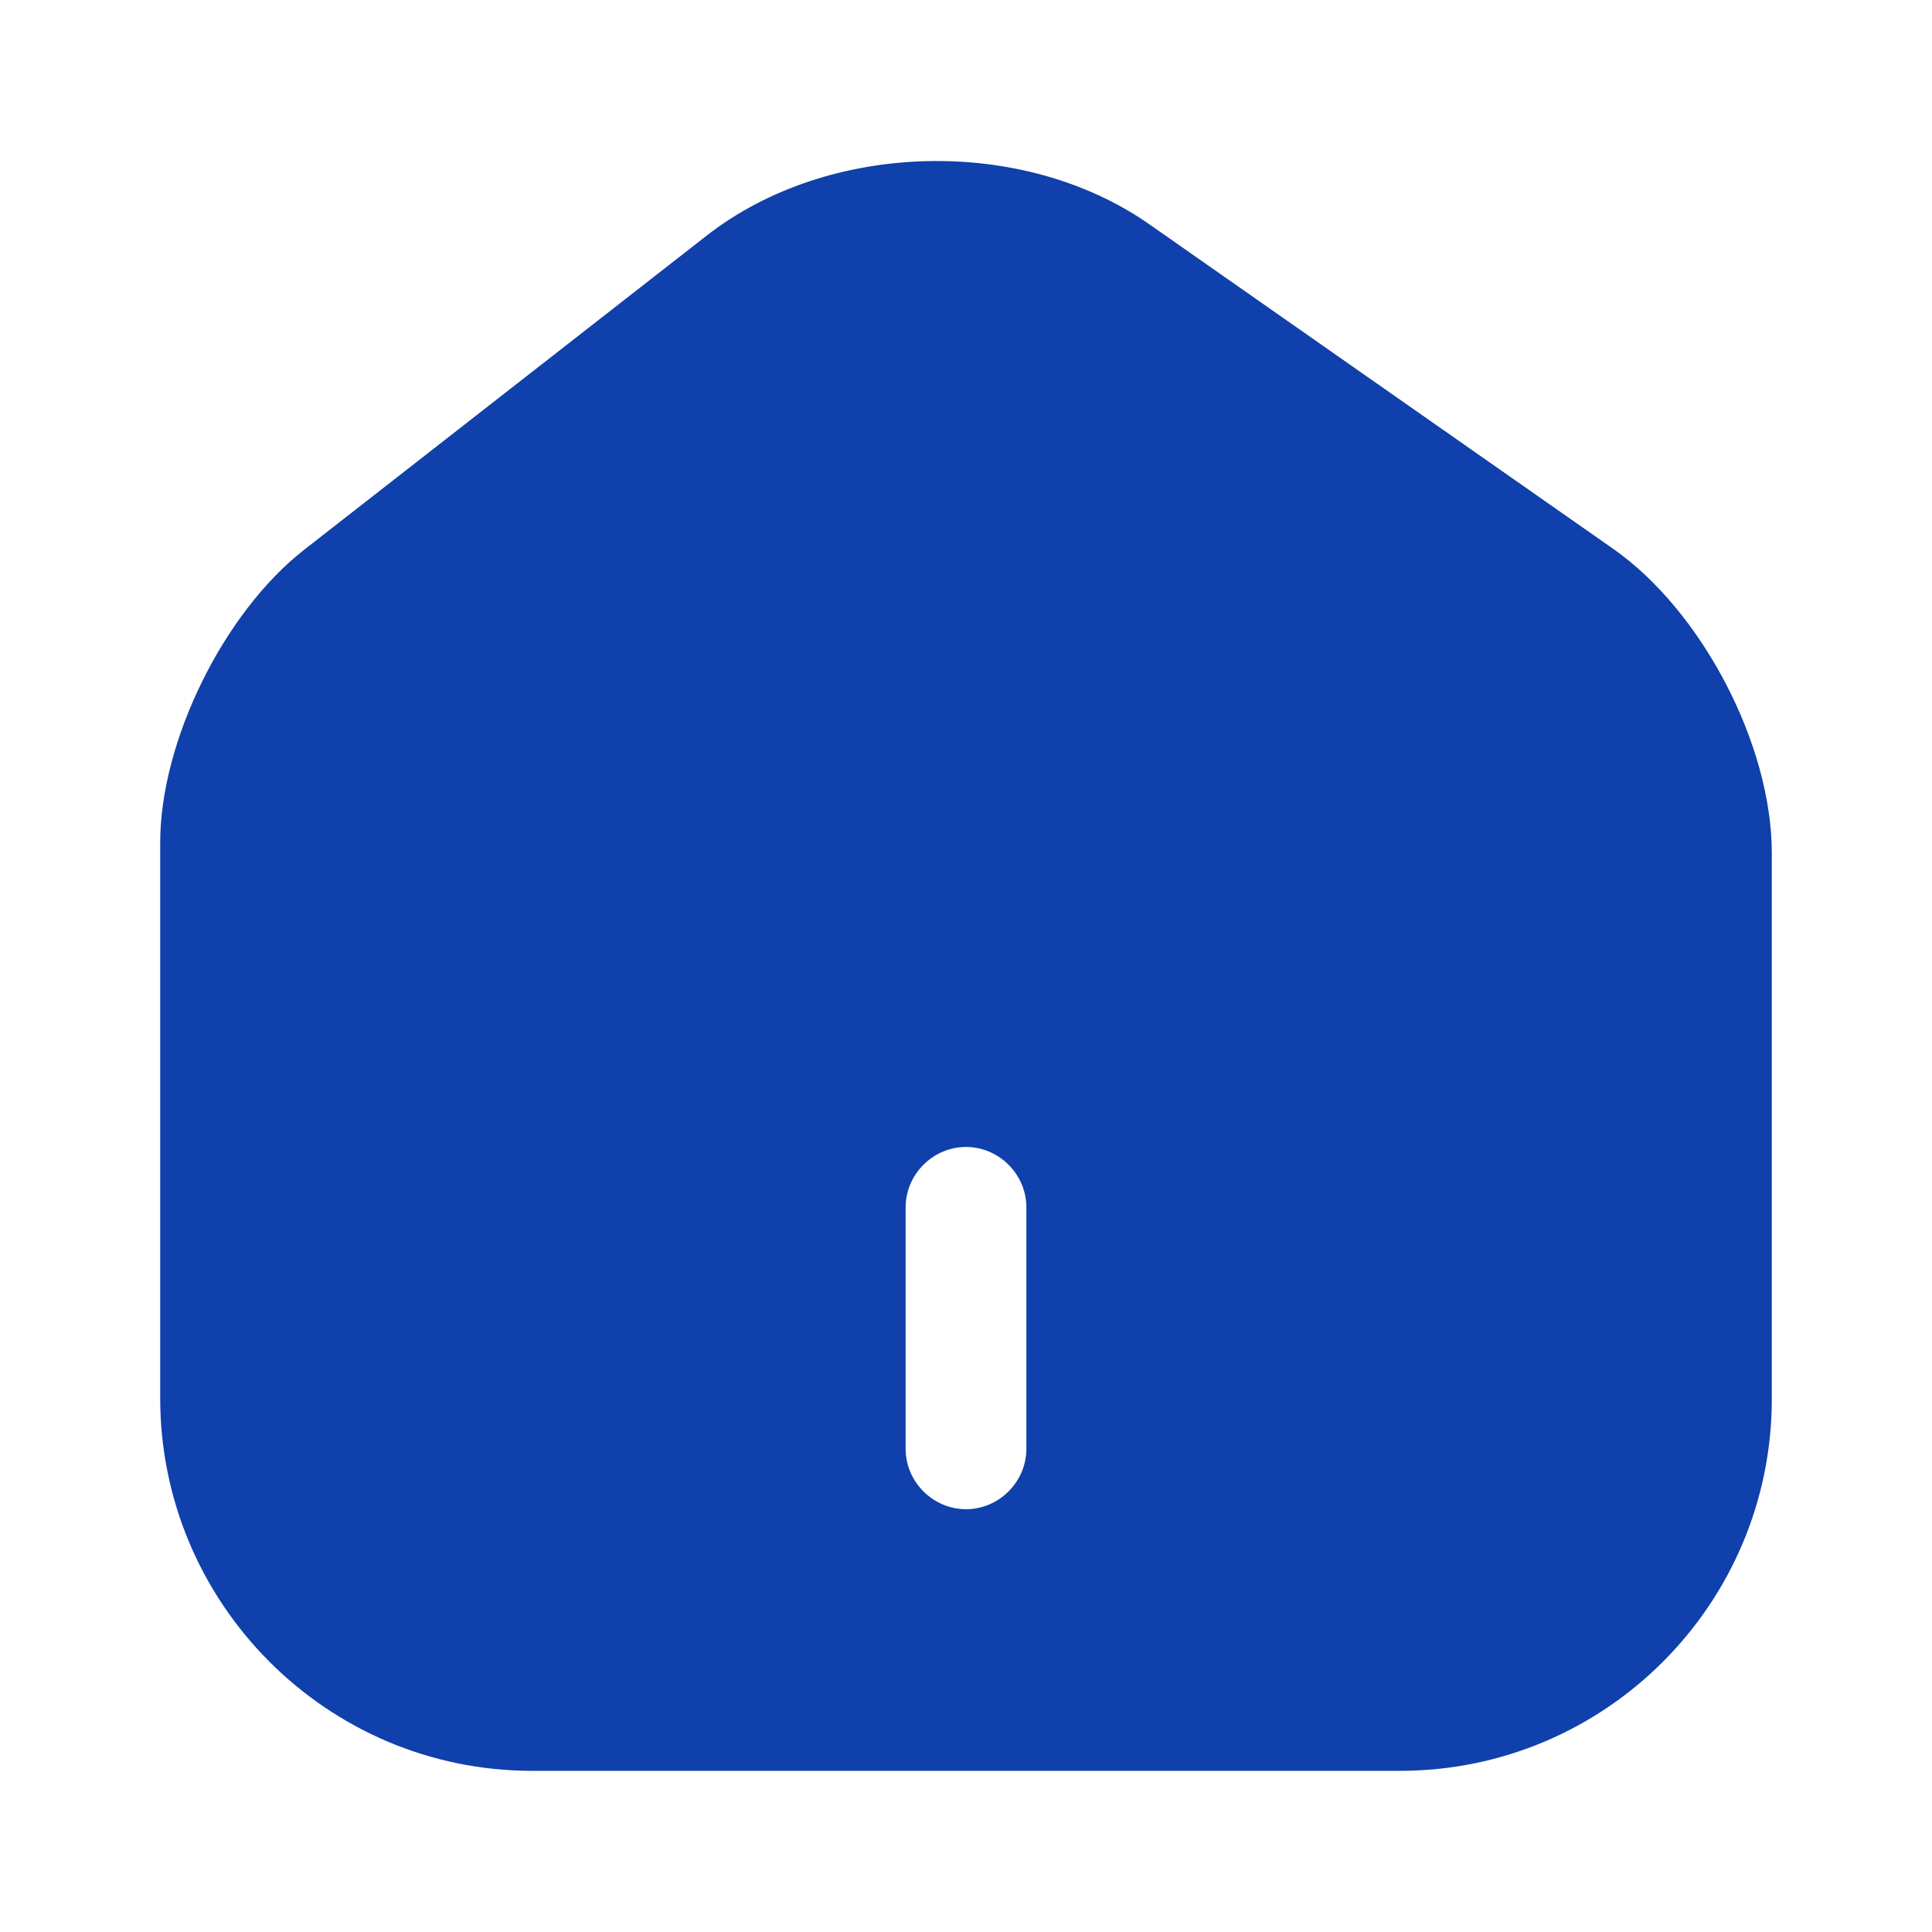
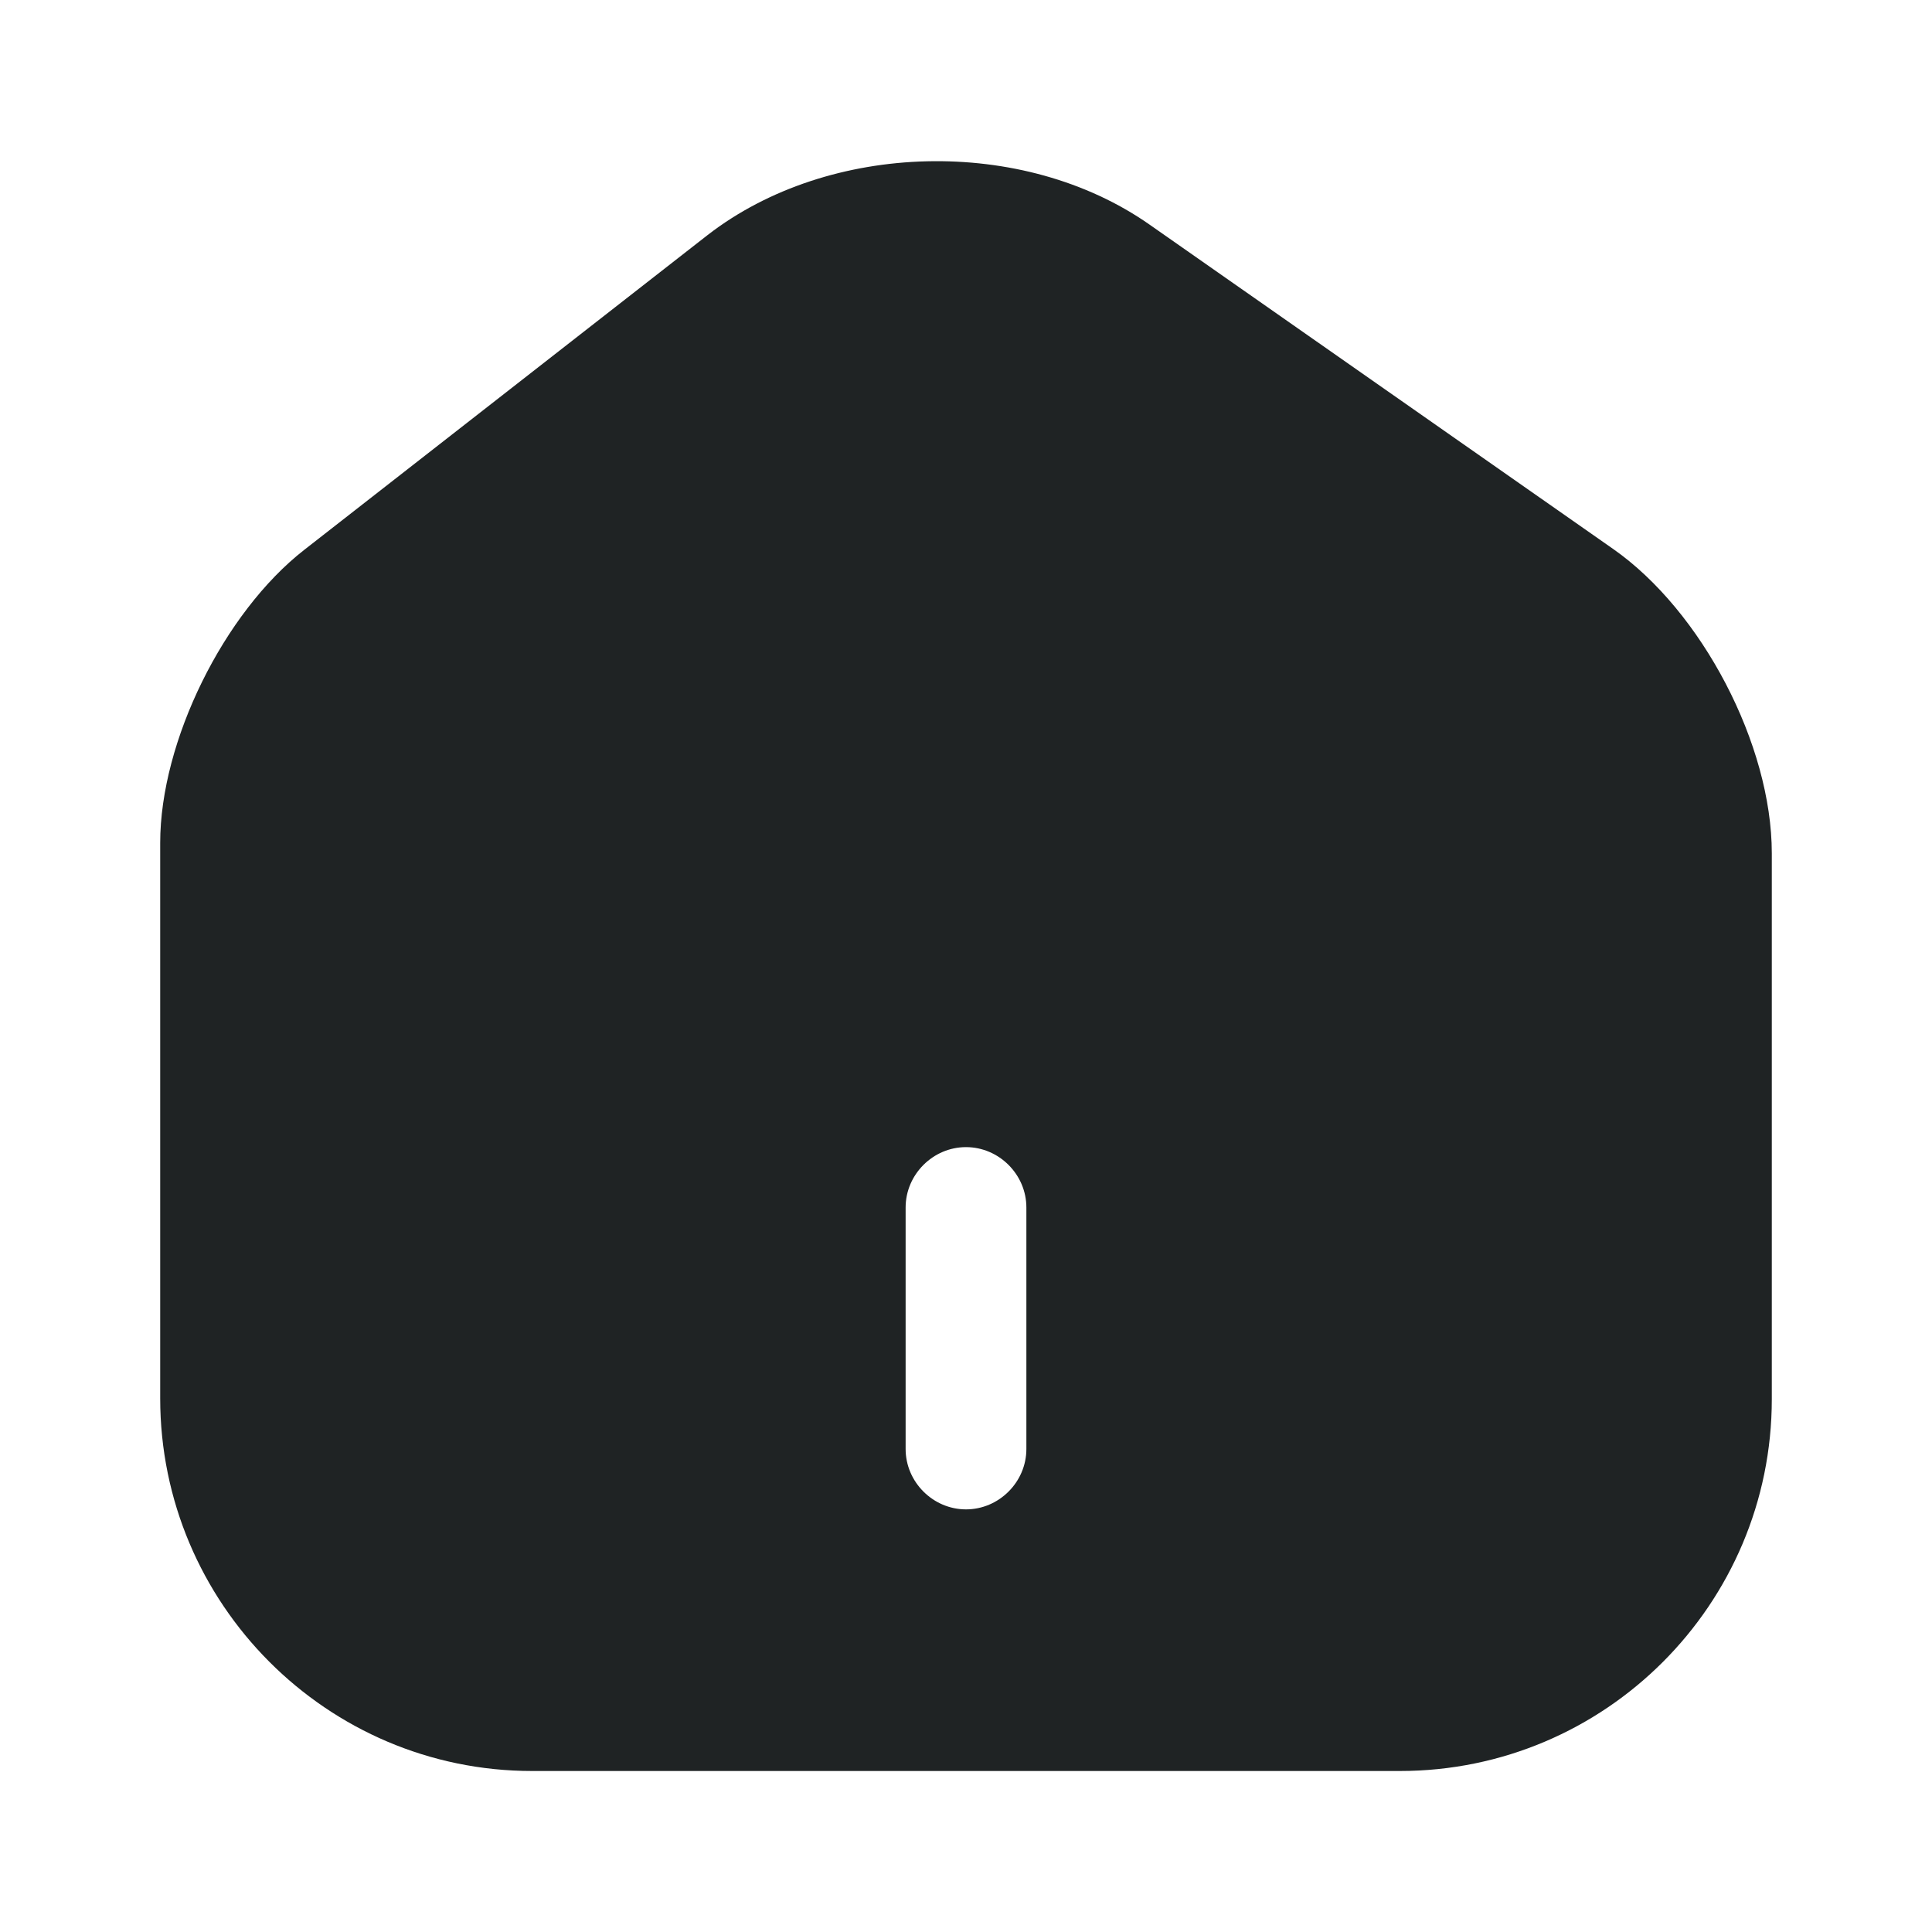
- <svg xmlns="http://www.w3.org/2000/svg" width="24" height="24" viewBox="-1.99 -2 24 24" fill="none">
-   <path d="M18.05 4.818L12.29 0.788C10.72 -0.312 8.31 -0.252 6.8 0.918L1.79 4.828C0.79 5.608 0 7.208 0 8.468V15.368C0 17.918 2.07 19.998 4.62 19.998H15.4C17.95 19.998 20.02 17.928 20.02 15.378V8.598C20.02 7.248 19.15 5.588 18.05 4.818ZM10.76 15.998C10.76 16.408 10.42 16.748 10.01 16.748C9.6 16.748 9.26 16.408 9.26 15.998V12.998C9.26 12.588 9.6 12.248 10.01 12.248C10.42 12.248 10.76 12.588 10.76 12.998V15.998Z" fill="#0F40AB" />
+ <svg xmlns="http://www.w3.org/2000/svg" width="24" height="24" viewBox="0 0 24 24" fill="none">
+   <path d="M20.04 6.82L14.28 2.79C12.71 1.69 10.3 1.75 8.79 2.92L3.78 6.83C2.78 7.61 1.99 9.21 1.99 10.47V17.37C1.99 19.92 4.06 22 6.61 22H17.39C19.94 22 22.01 19.93 22.01 17.38V10.6C22.01 9.25 21.14 7.59 20.04 6.82ZM12.75 18C12.75 18.41 12.41 18.75 12 18.75C11.59 18.75 11.25 18.41 11.25 18V15C11.25 14.59 11.59 14.25 12 14.25C12.41 14.25 12.75 14.59 12.75 15V18Z" fill="#1F2324" />
</svg>
